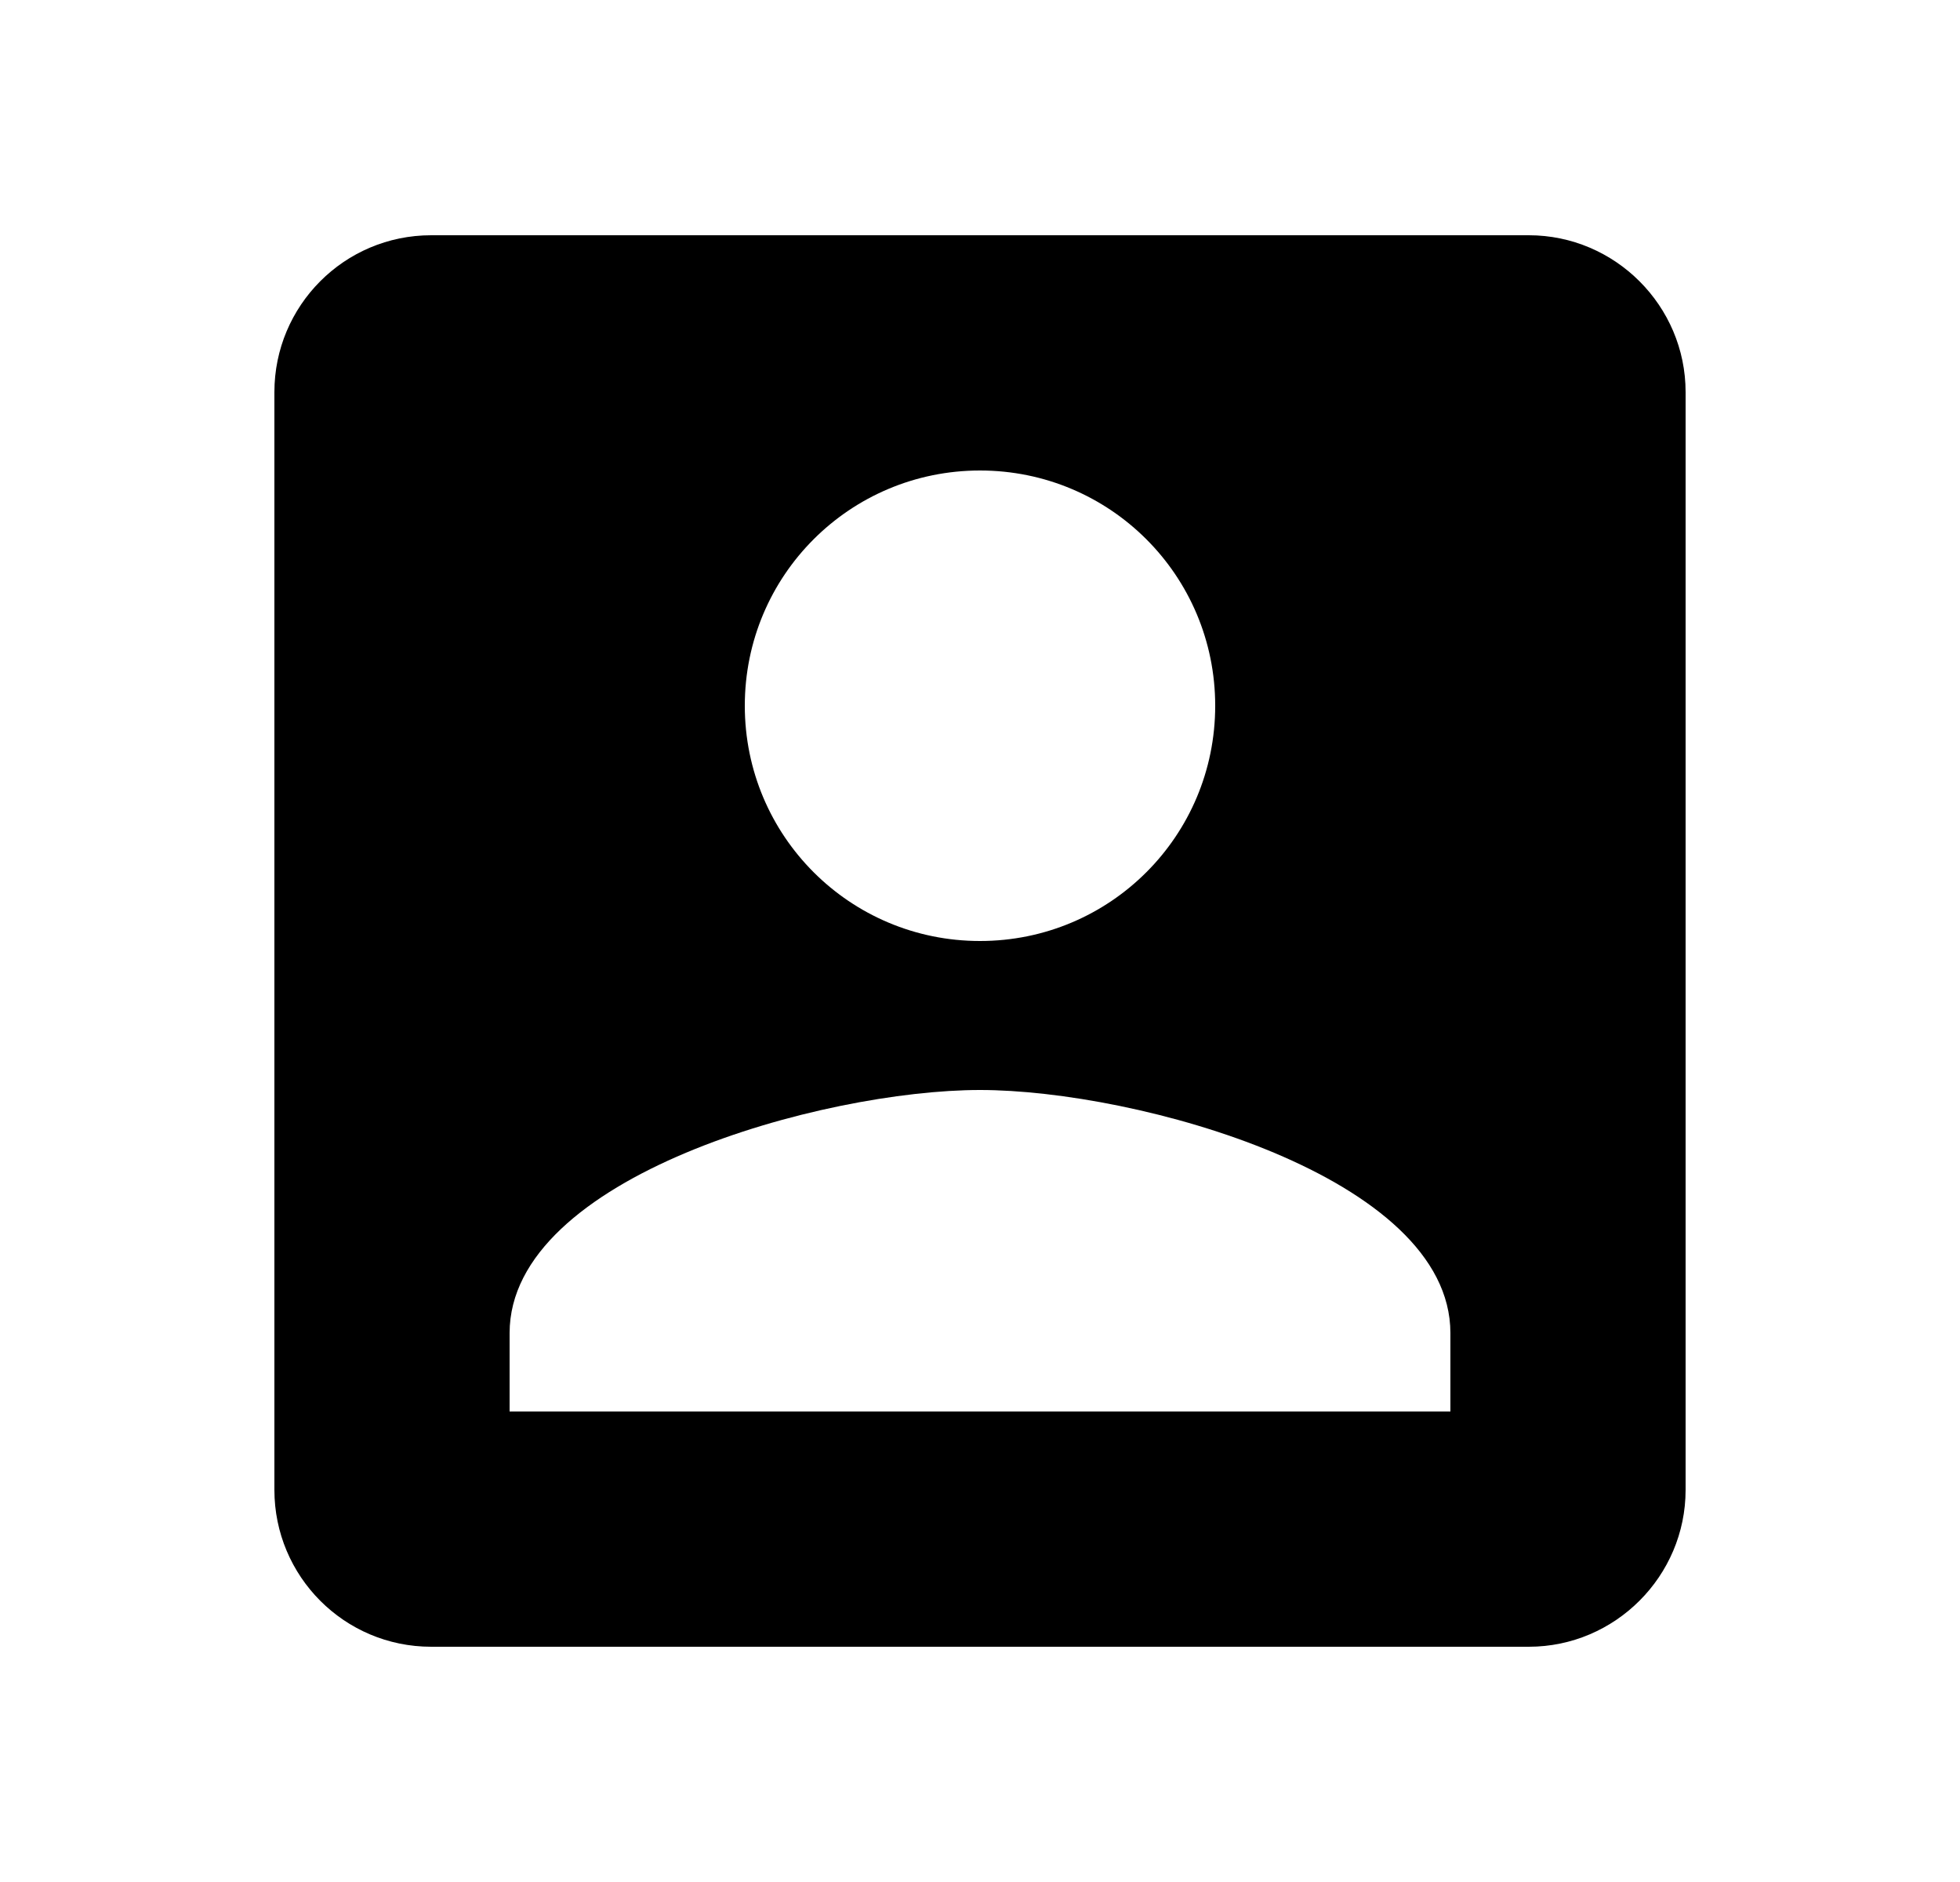
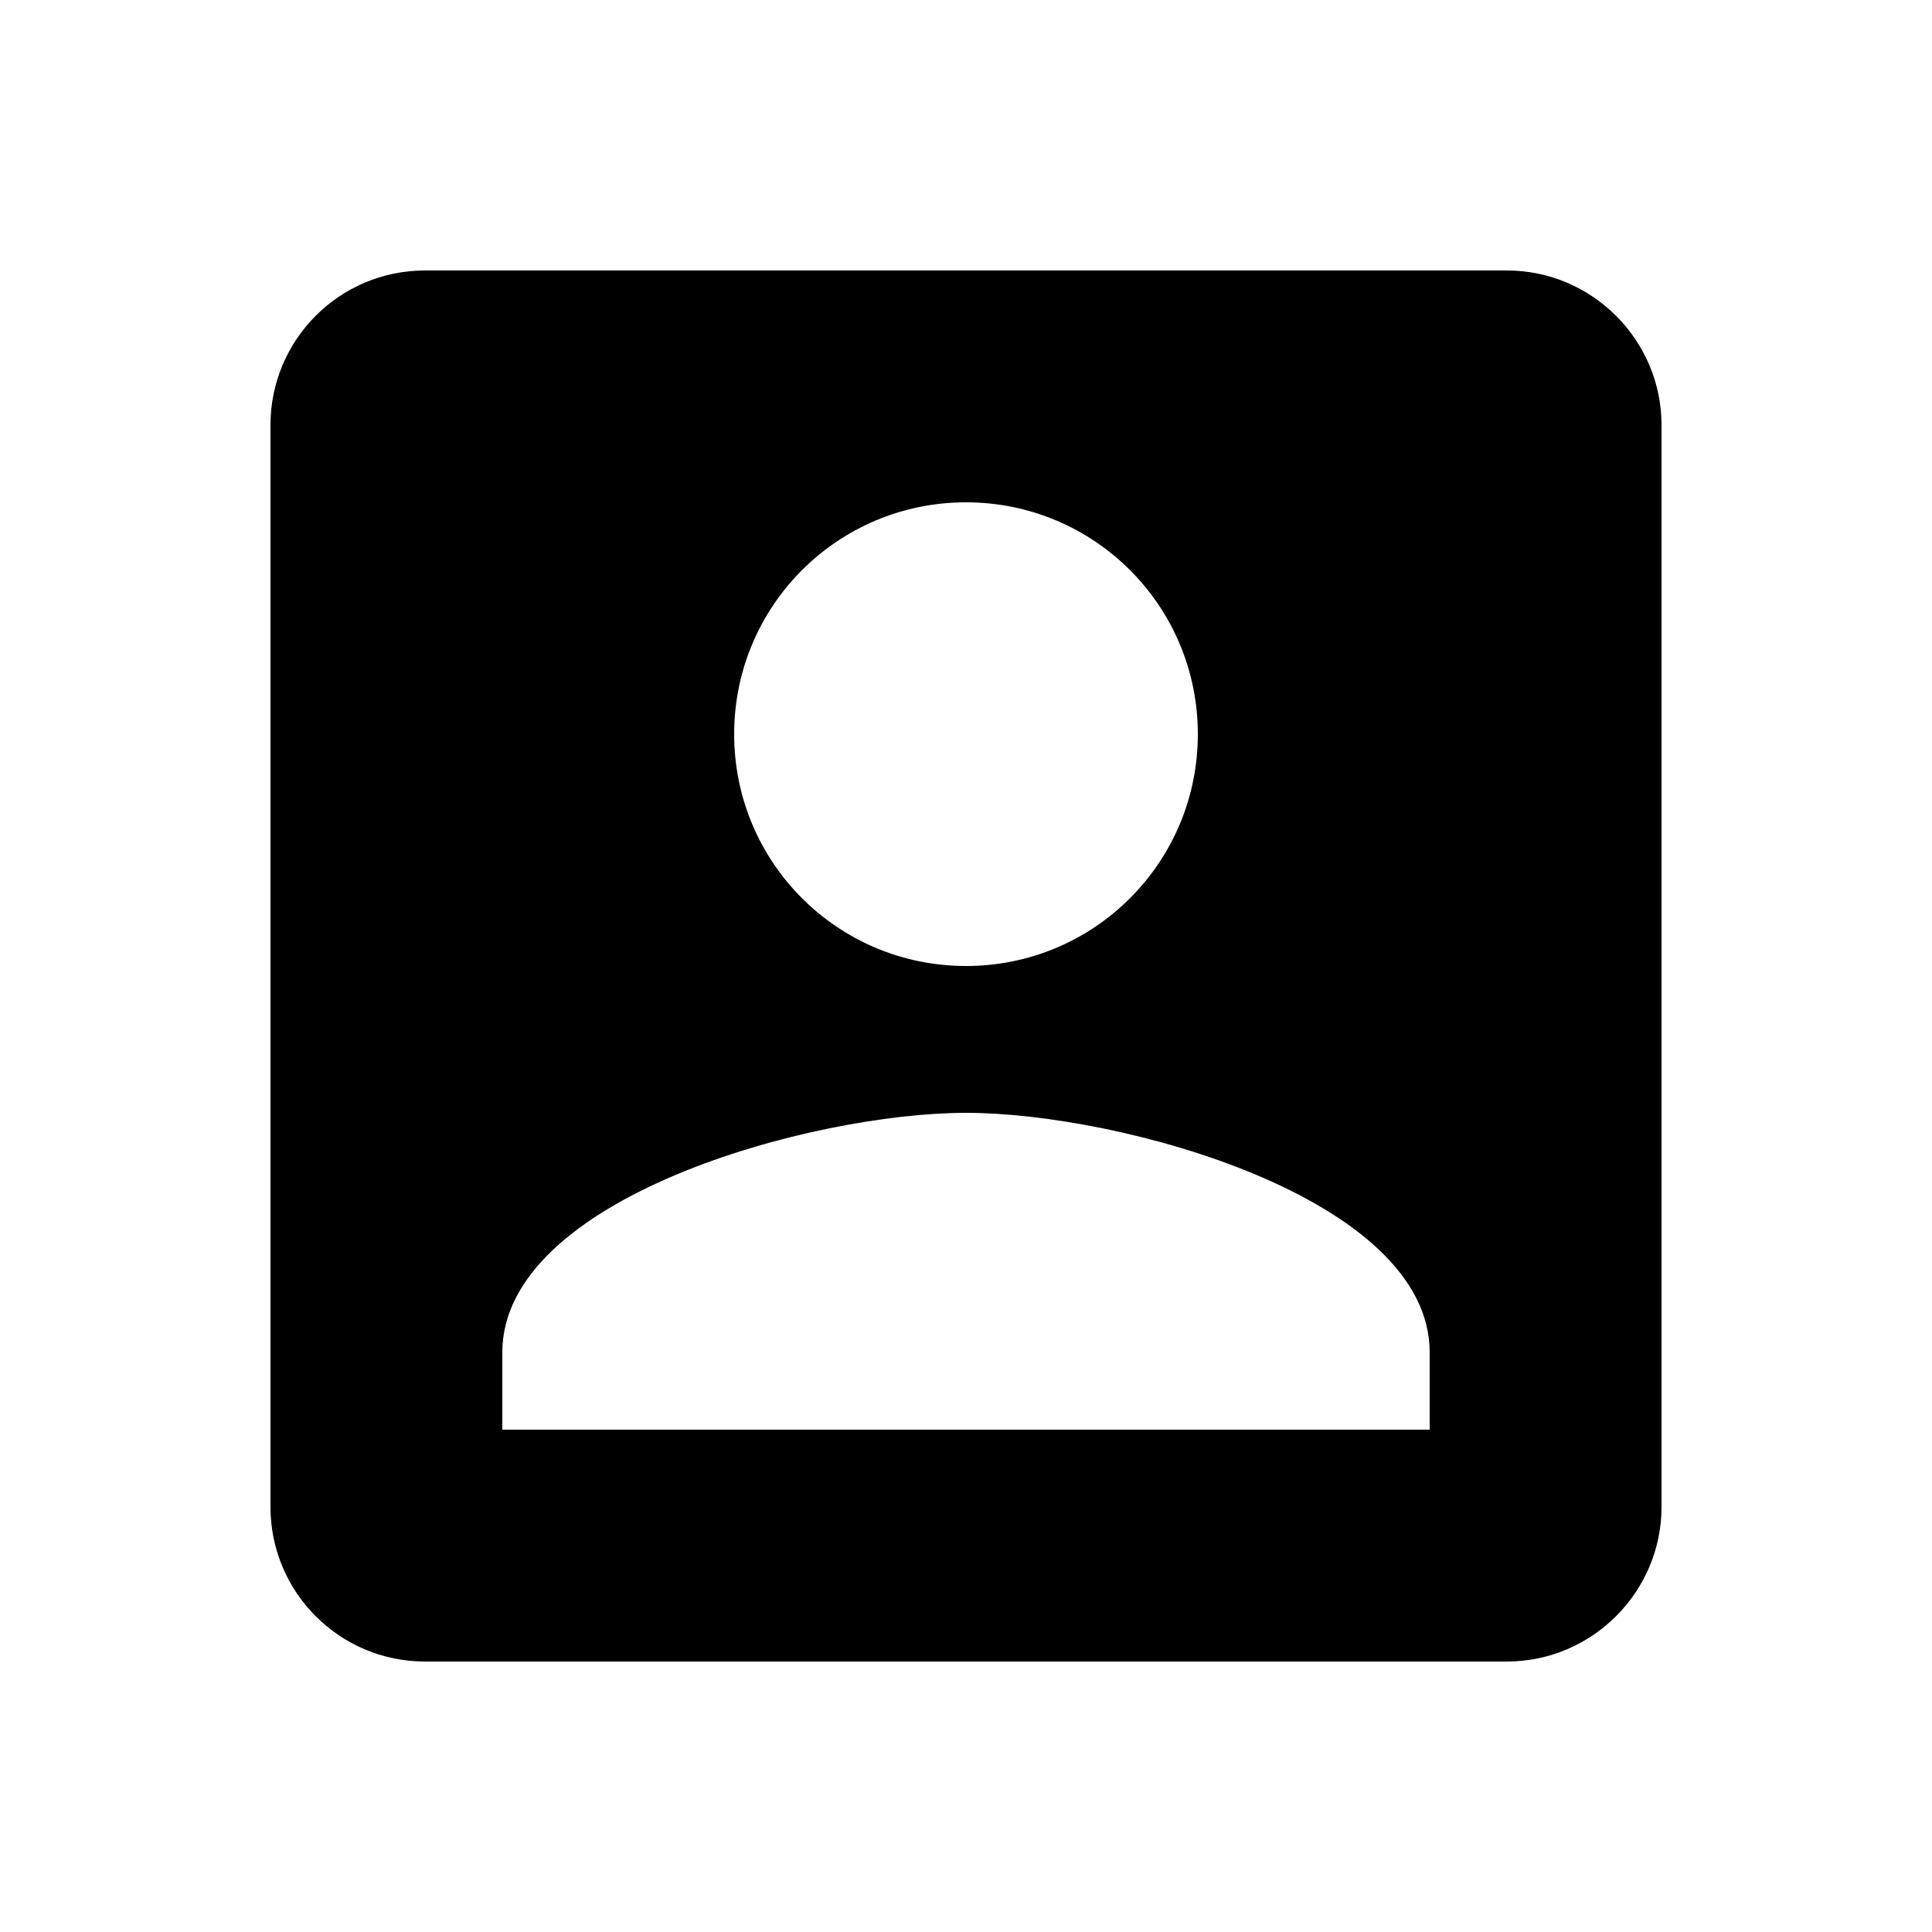
- <svg xmlns="http://www.w3.org/2000/svg" width="25" height="24" viewBox="0 0 25 24" fill="current">
+ <svg xmlns="http://www.w3.org/2000/svg" width="24" height="24" viewBox="0 0 25 24" fill="current">
  <g clip-path="url(#clip0_5_3612)">
    <path d="M3.5 5V19C3.5 20.1 4.39 21 5.5 21H19.5C20.6 21 21.5 20.1 21.5 19V5C21.5 3.9 20.6 3 19.5 3H5.5C4.39 3 3.5 3.9 3.5 5ZM15.5 9C15.5 10.66 14.16 12 12.5 12C10.84 12 9.5 10.66 9.5 9C9.5 7.34 10.84 6 12.5 6C14.16 6 15.5 7.34 15.5 9ZM6.5 17C6.5 15 10.5 13.9 12.5 13.9C14.5 13.9 18.5 15 18.5 17V18H6.5V17Z" fill="current" />
  </g>
  <defs>
    <clipPath id="clip0_5_3612">
      <rect width="24" height="24" fill="current" transform="translate(0.5)" />
    </clipPath>
  </defs>
</svg>
